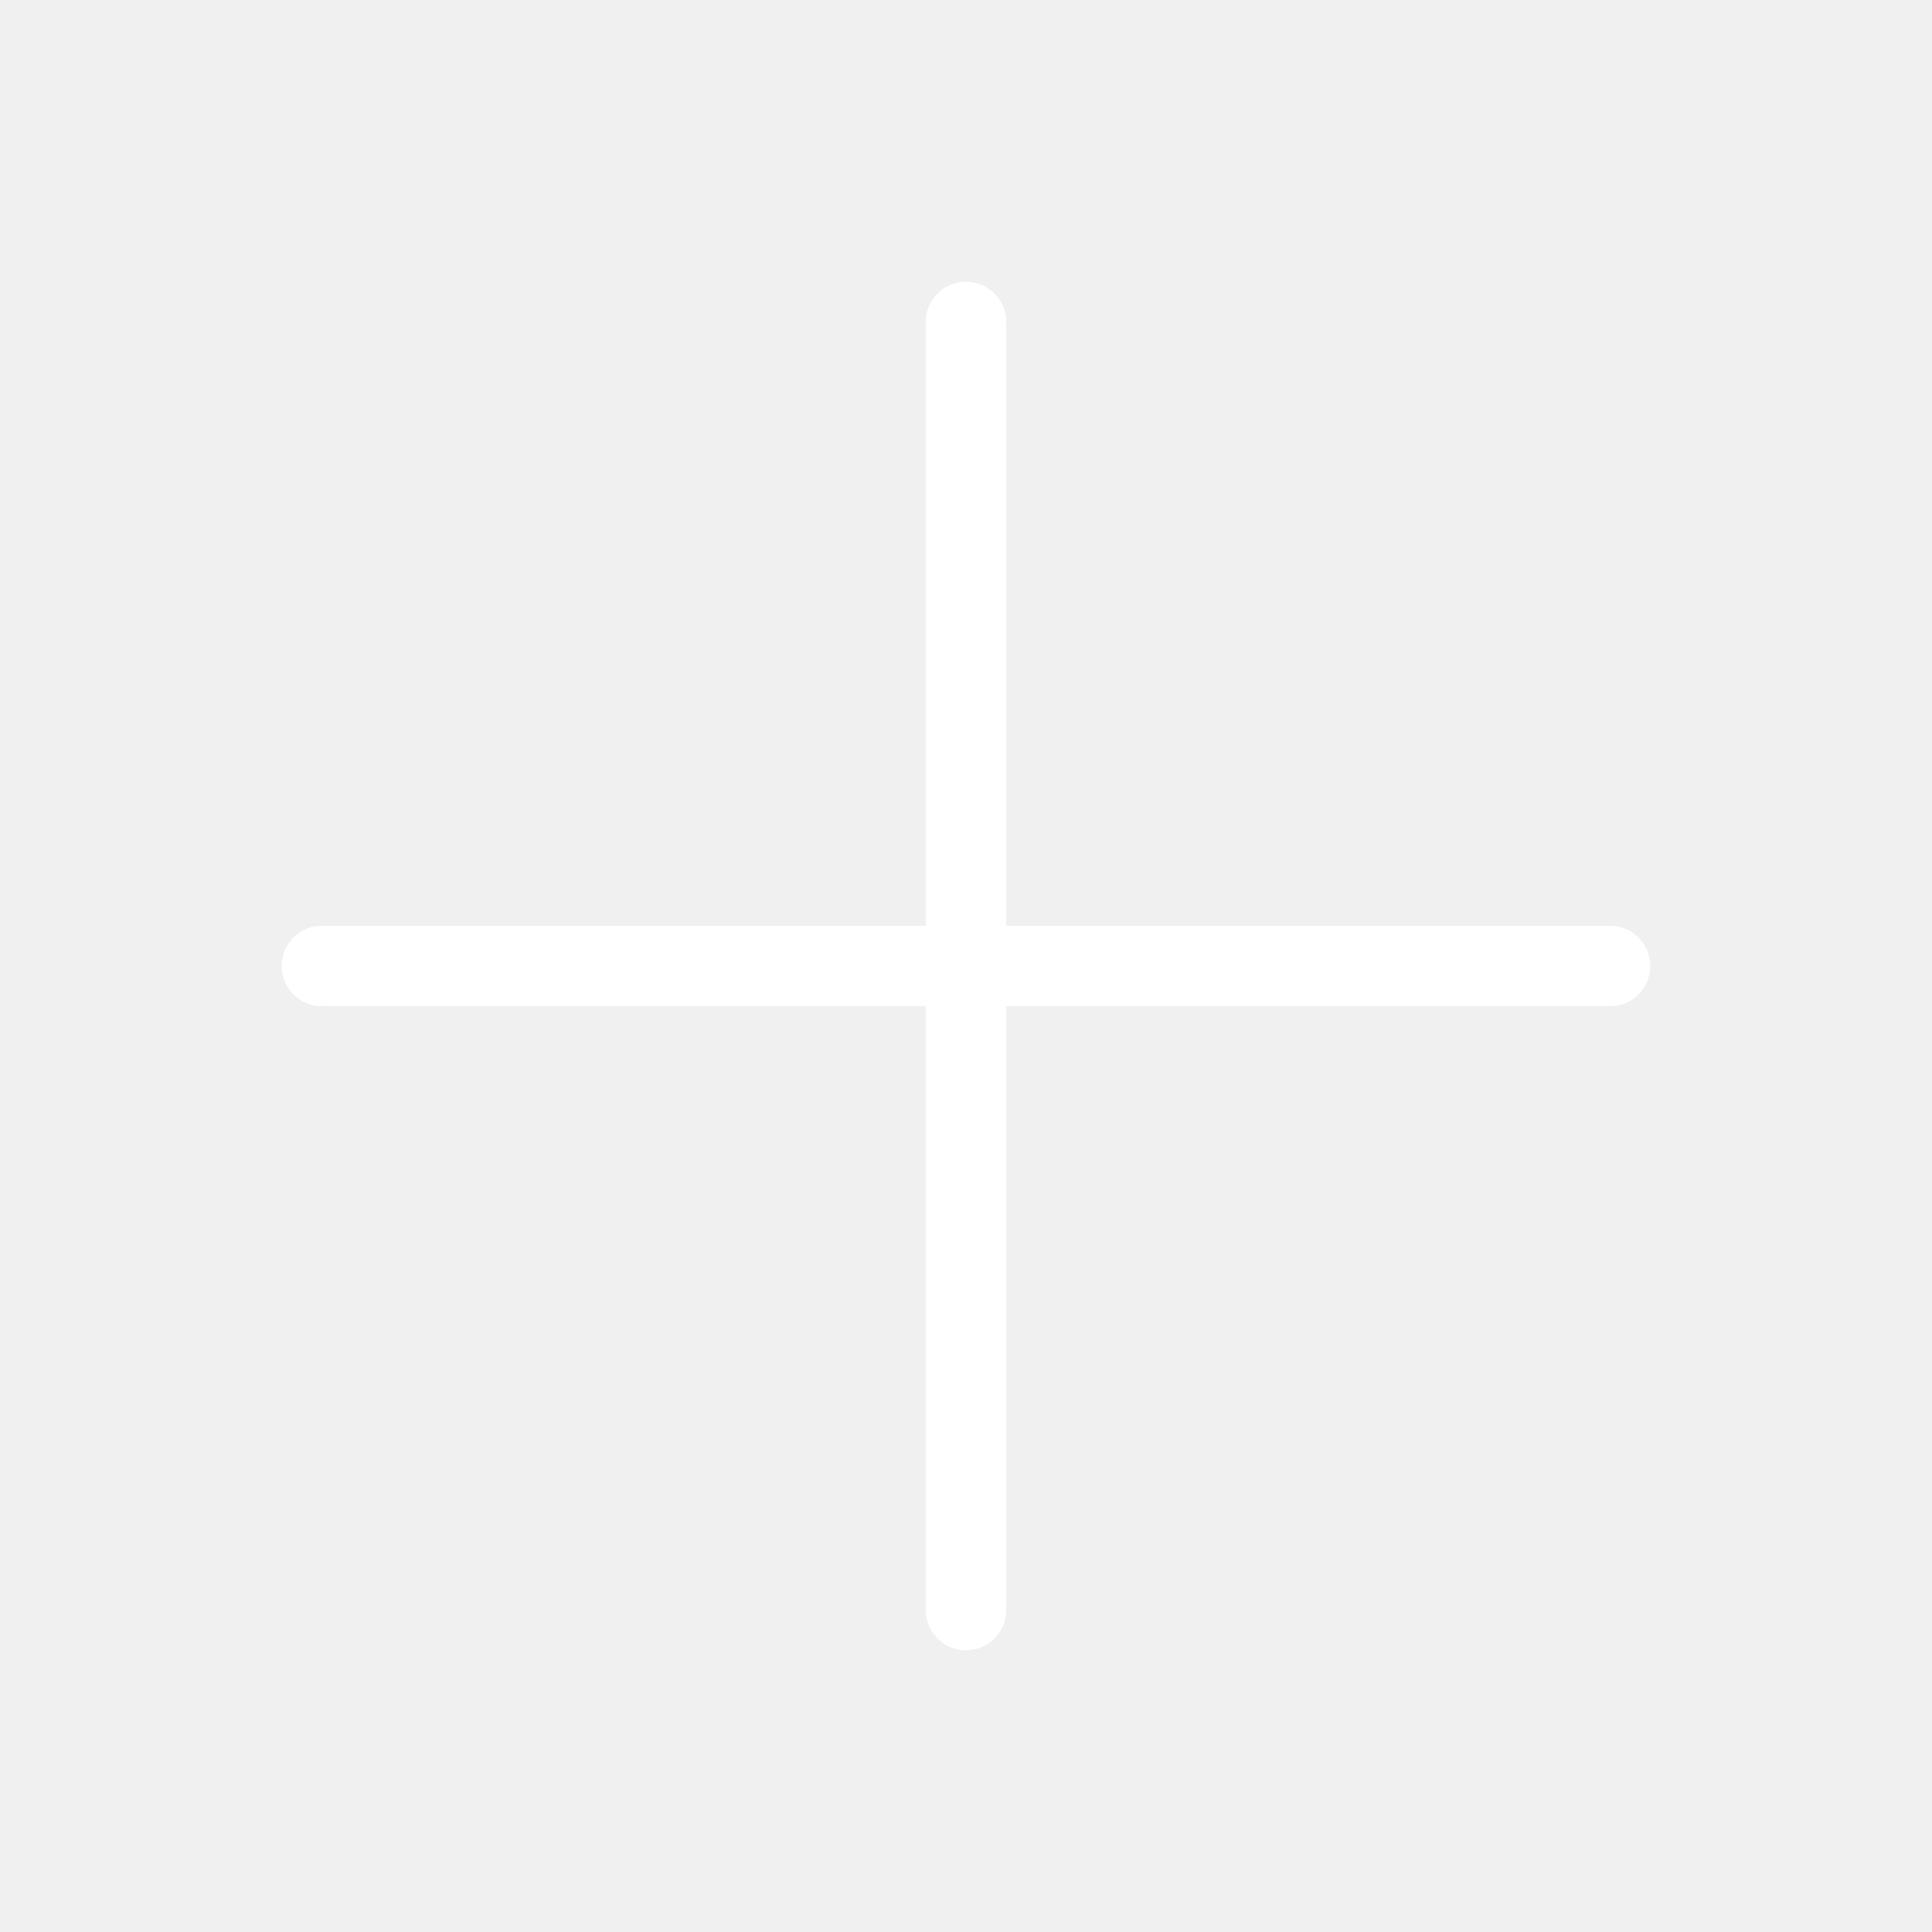
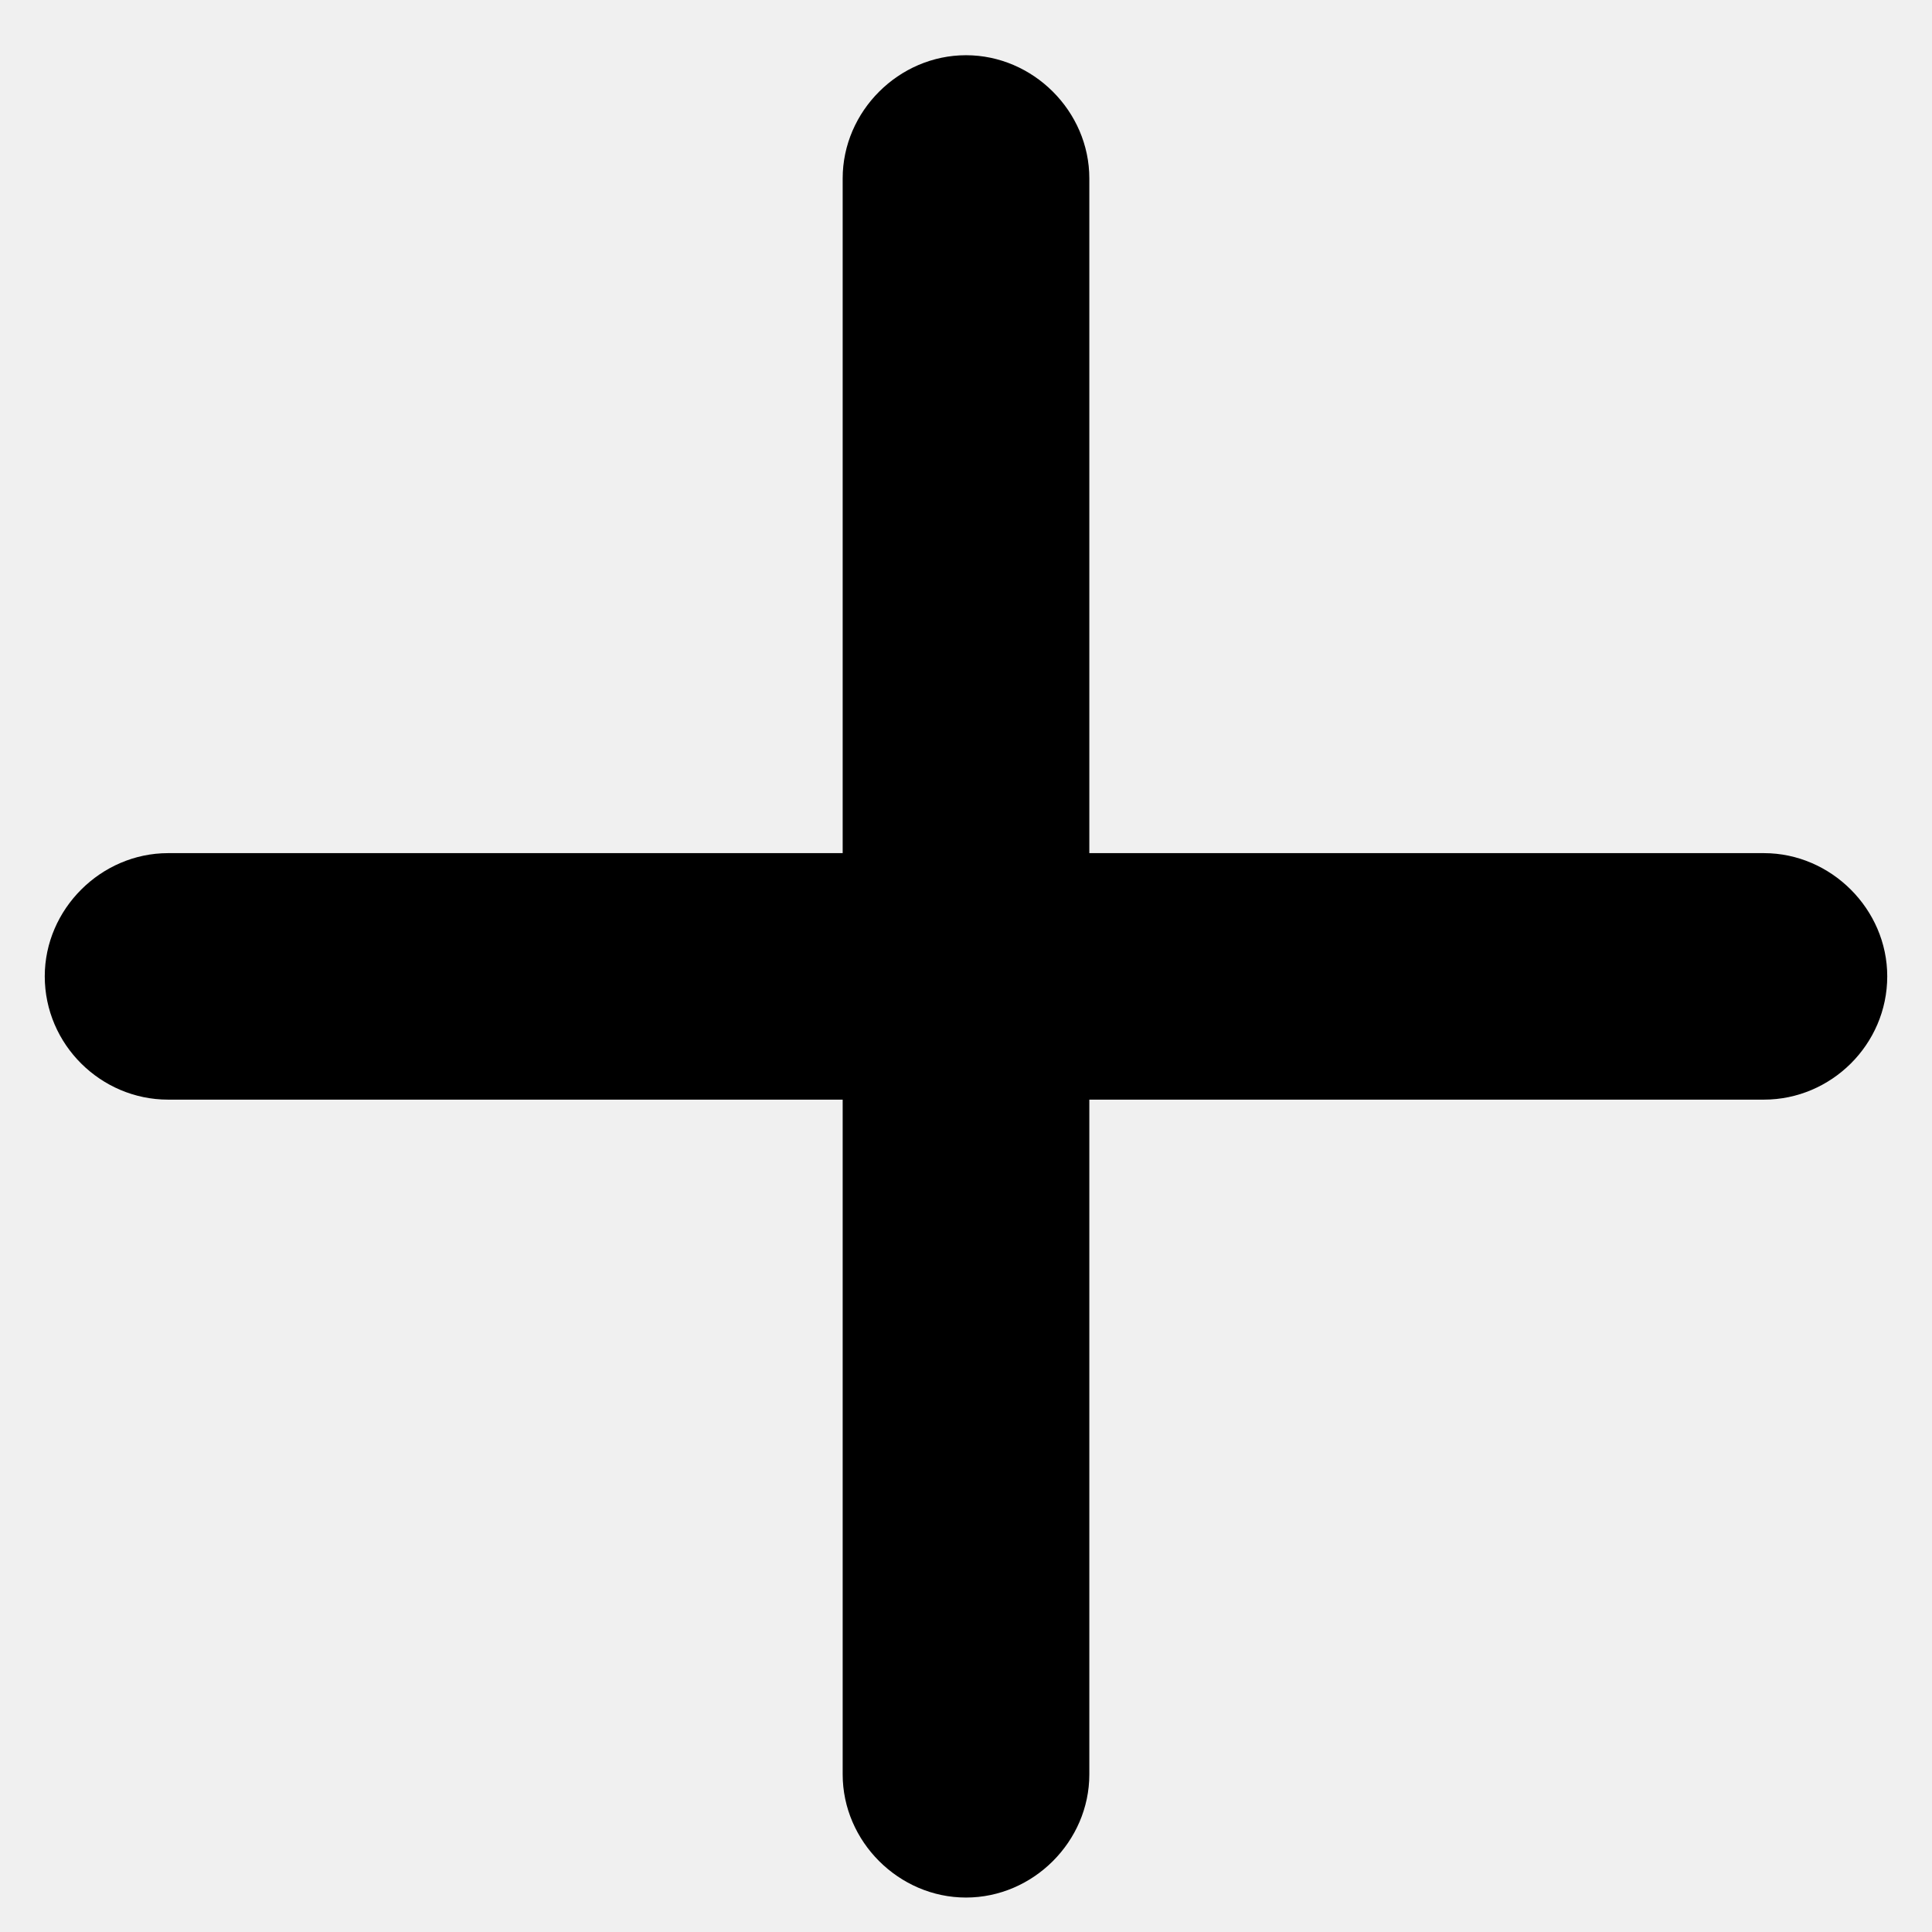
- <svg xmlns="http://www.w3.org/2000/svg" role="img" width="48px" height="48px" viewBox="0 0 24 24" aria-labelledby="plusIconTitle" stroke="white" stroke-width="1" stroke-linecap="round" stroke-linejoin="round" fill="none">
-   <path d="M20 12L4 12M12 4L12 20" />
+ <svg xmlns="http://www.w3.org/2000/svg" viewBox="0 0 12 12">
+   <path stroke="none" d="M0.278 6.064C0.278 5.647 0.627 5.299 1.044 5.299H5.234V1.108C5.234 0.691 5.583 0.343 6 0.343C6.417 0.343 6.766 0.691 6.766 1.108L6.766 5.299H10.956C11.373 5.299 11.722 5.647 11.722 6.064C11.722 6.488 11.373 6.83 10.956 6.83H6.766V11.021C6.766 11.438 6.417 11.786 6 11.786C5.583 11.786 5.234 11.438 5.234 11.021V6.83L1.044 6.83C0.627 6.83 0.278 6.488 0.278 6.064Z" />
</svg>
